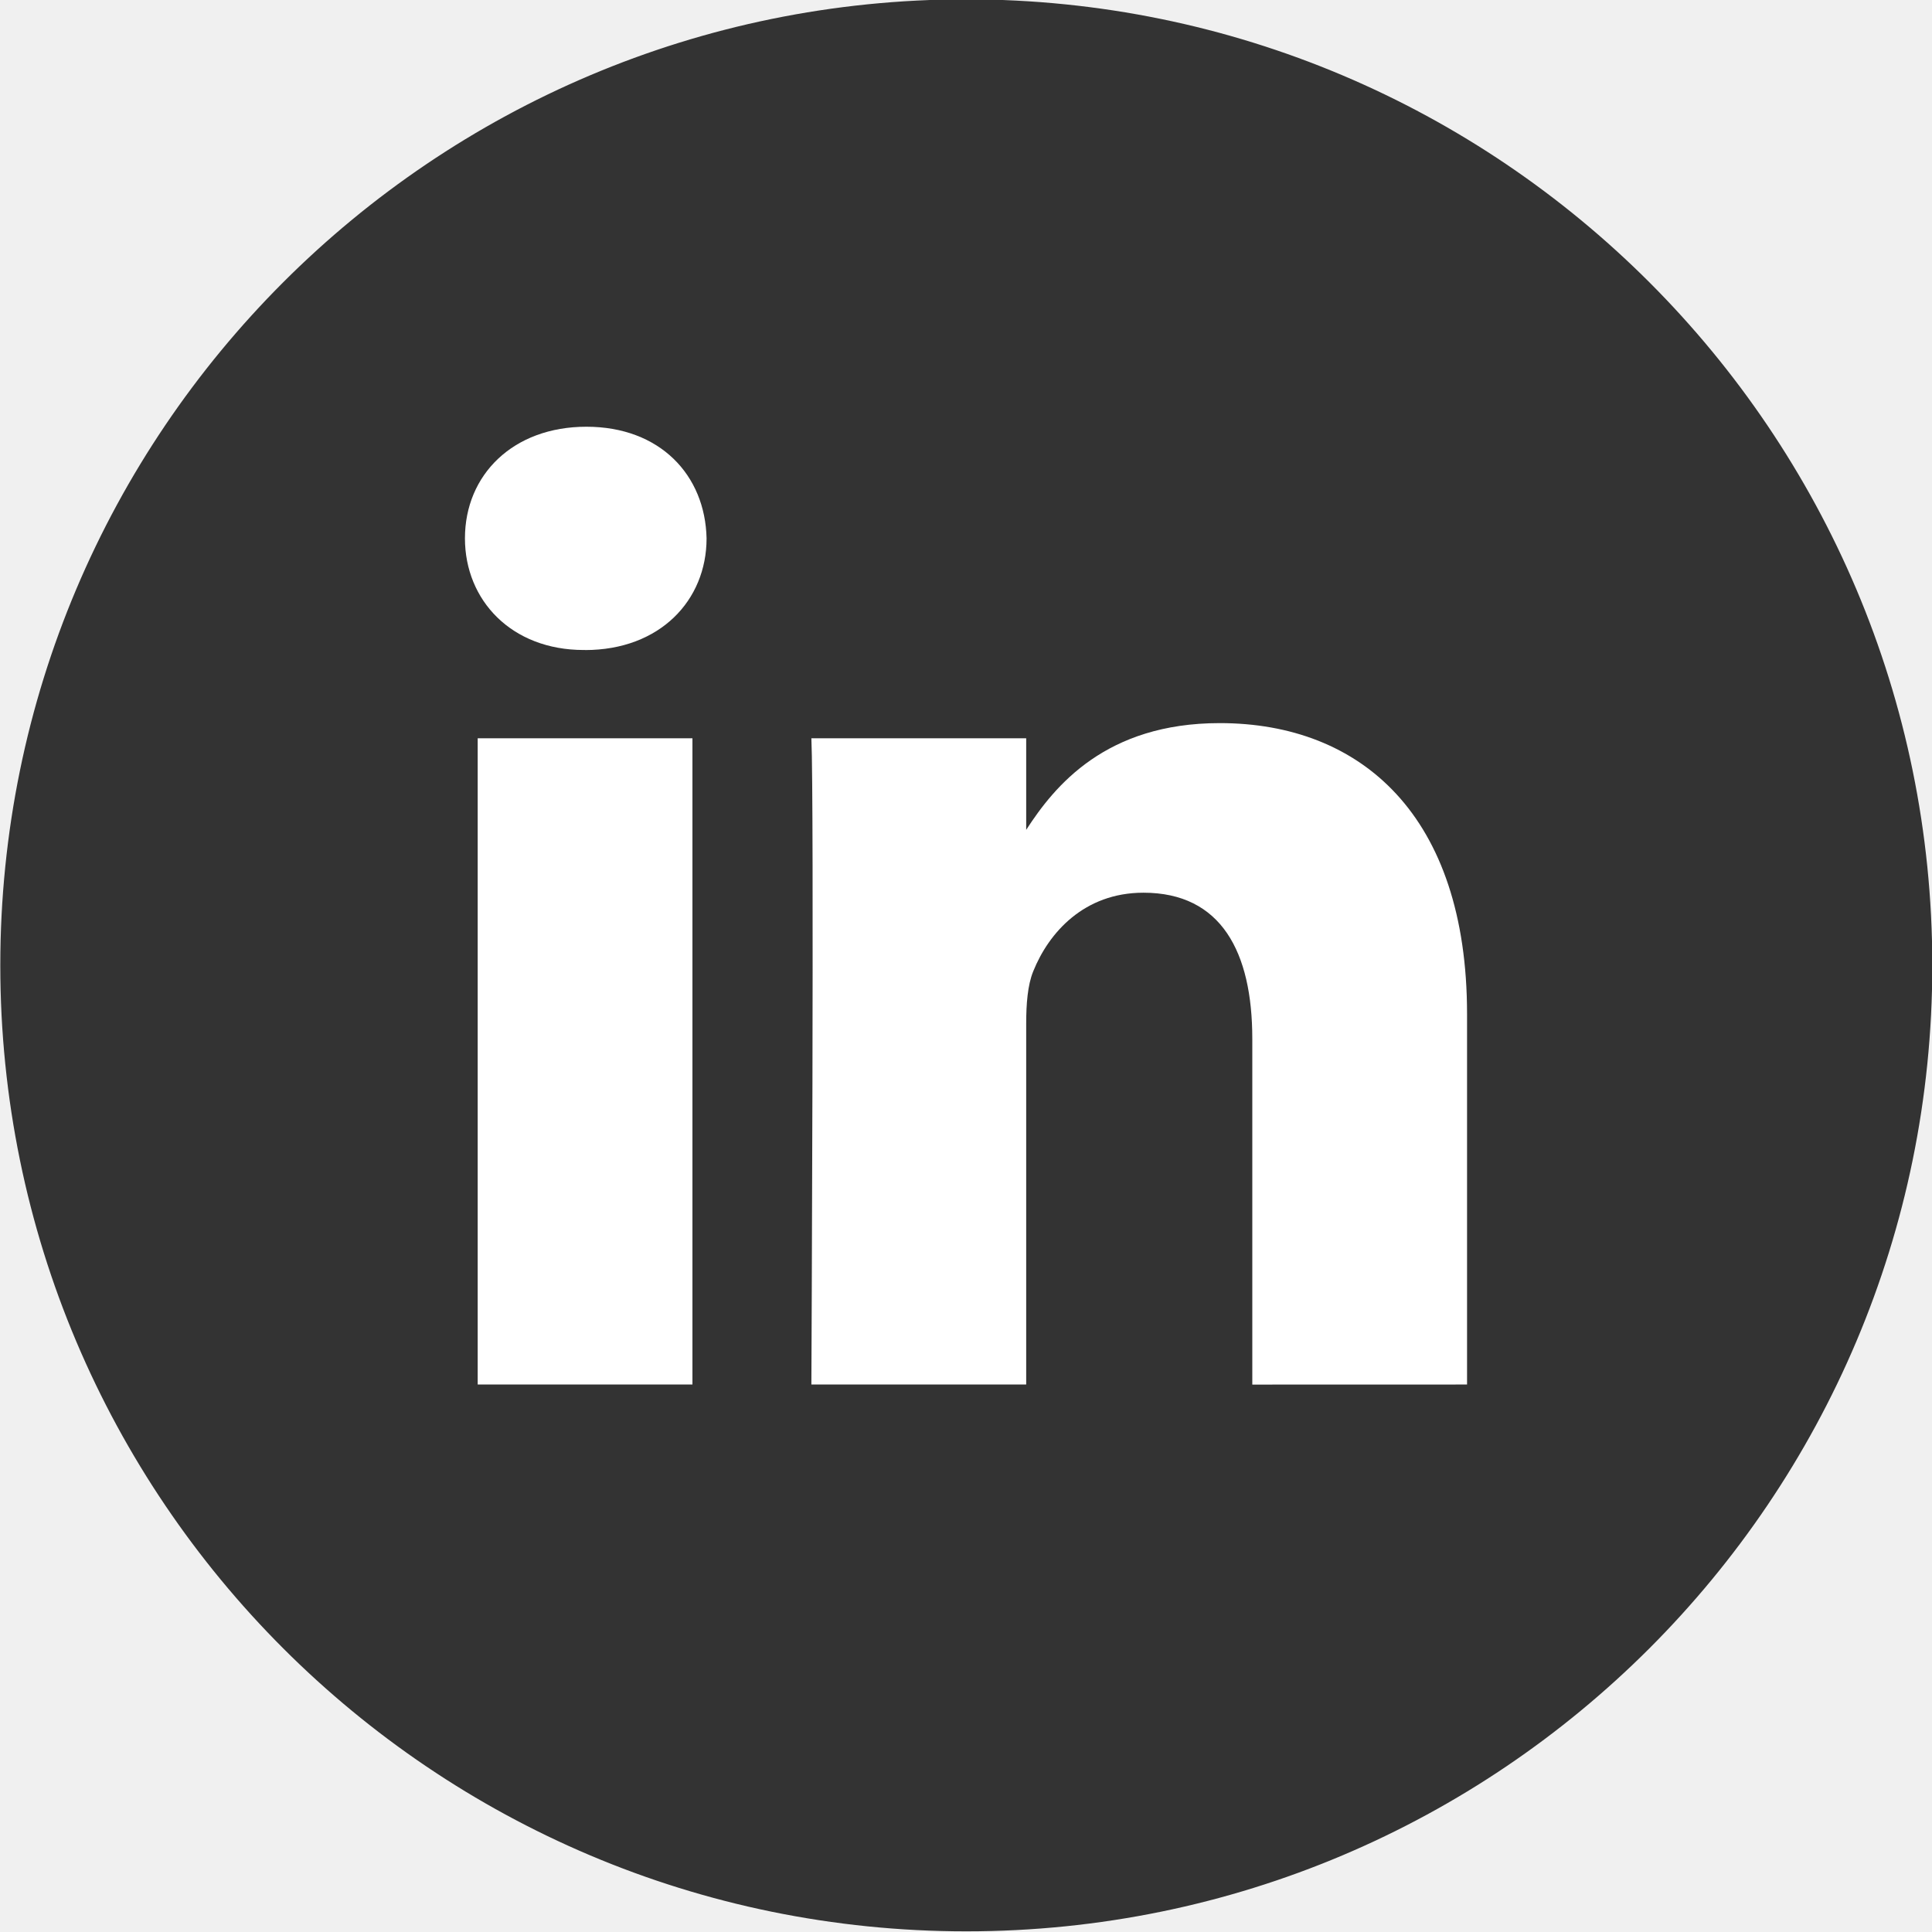
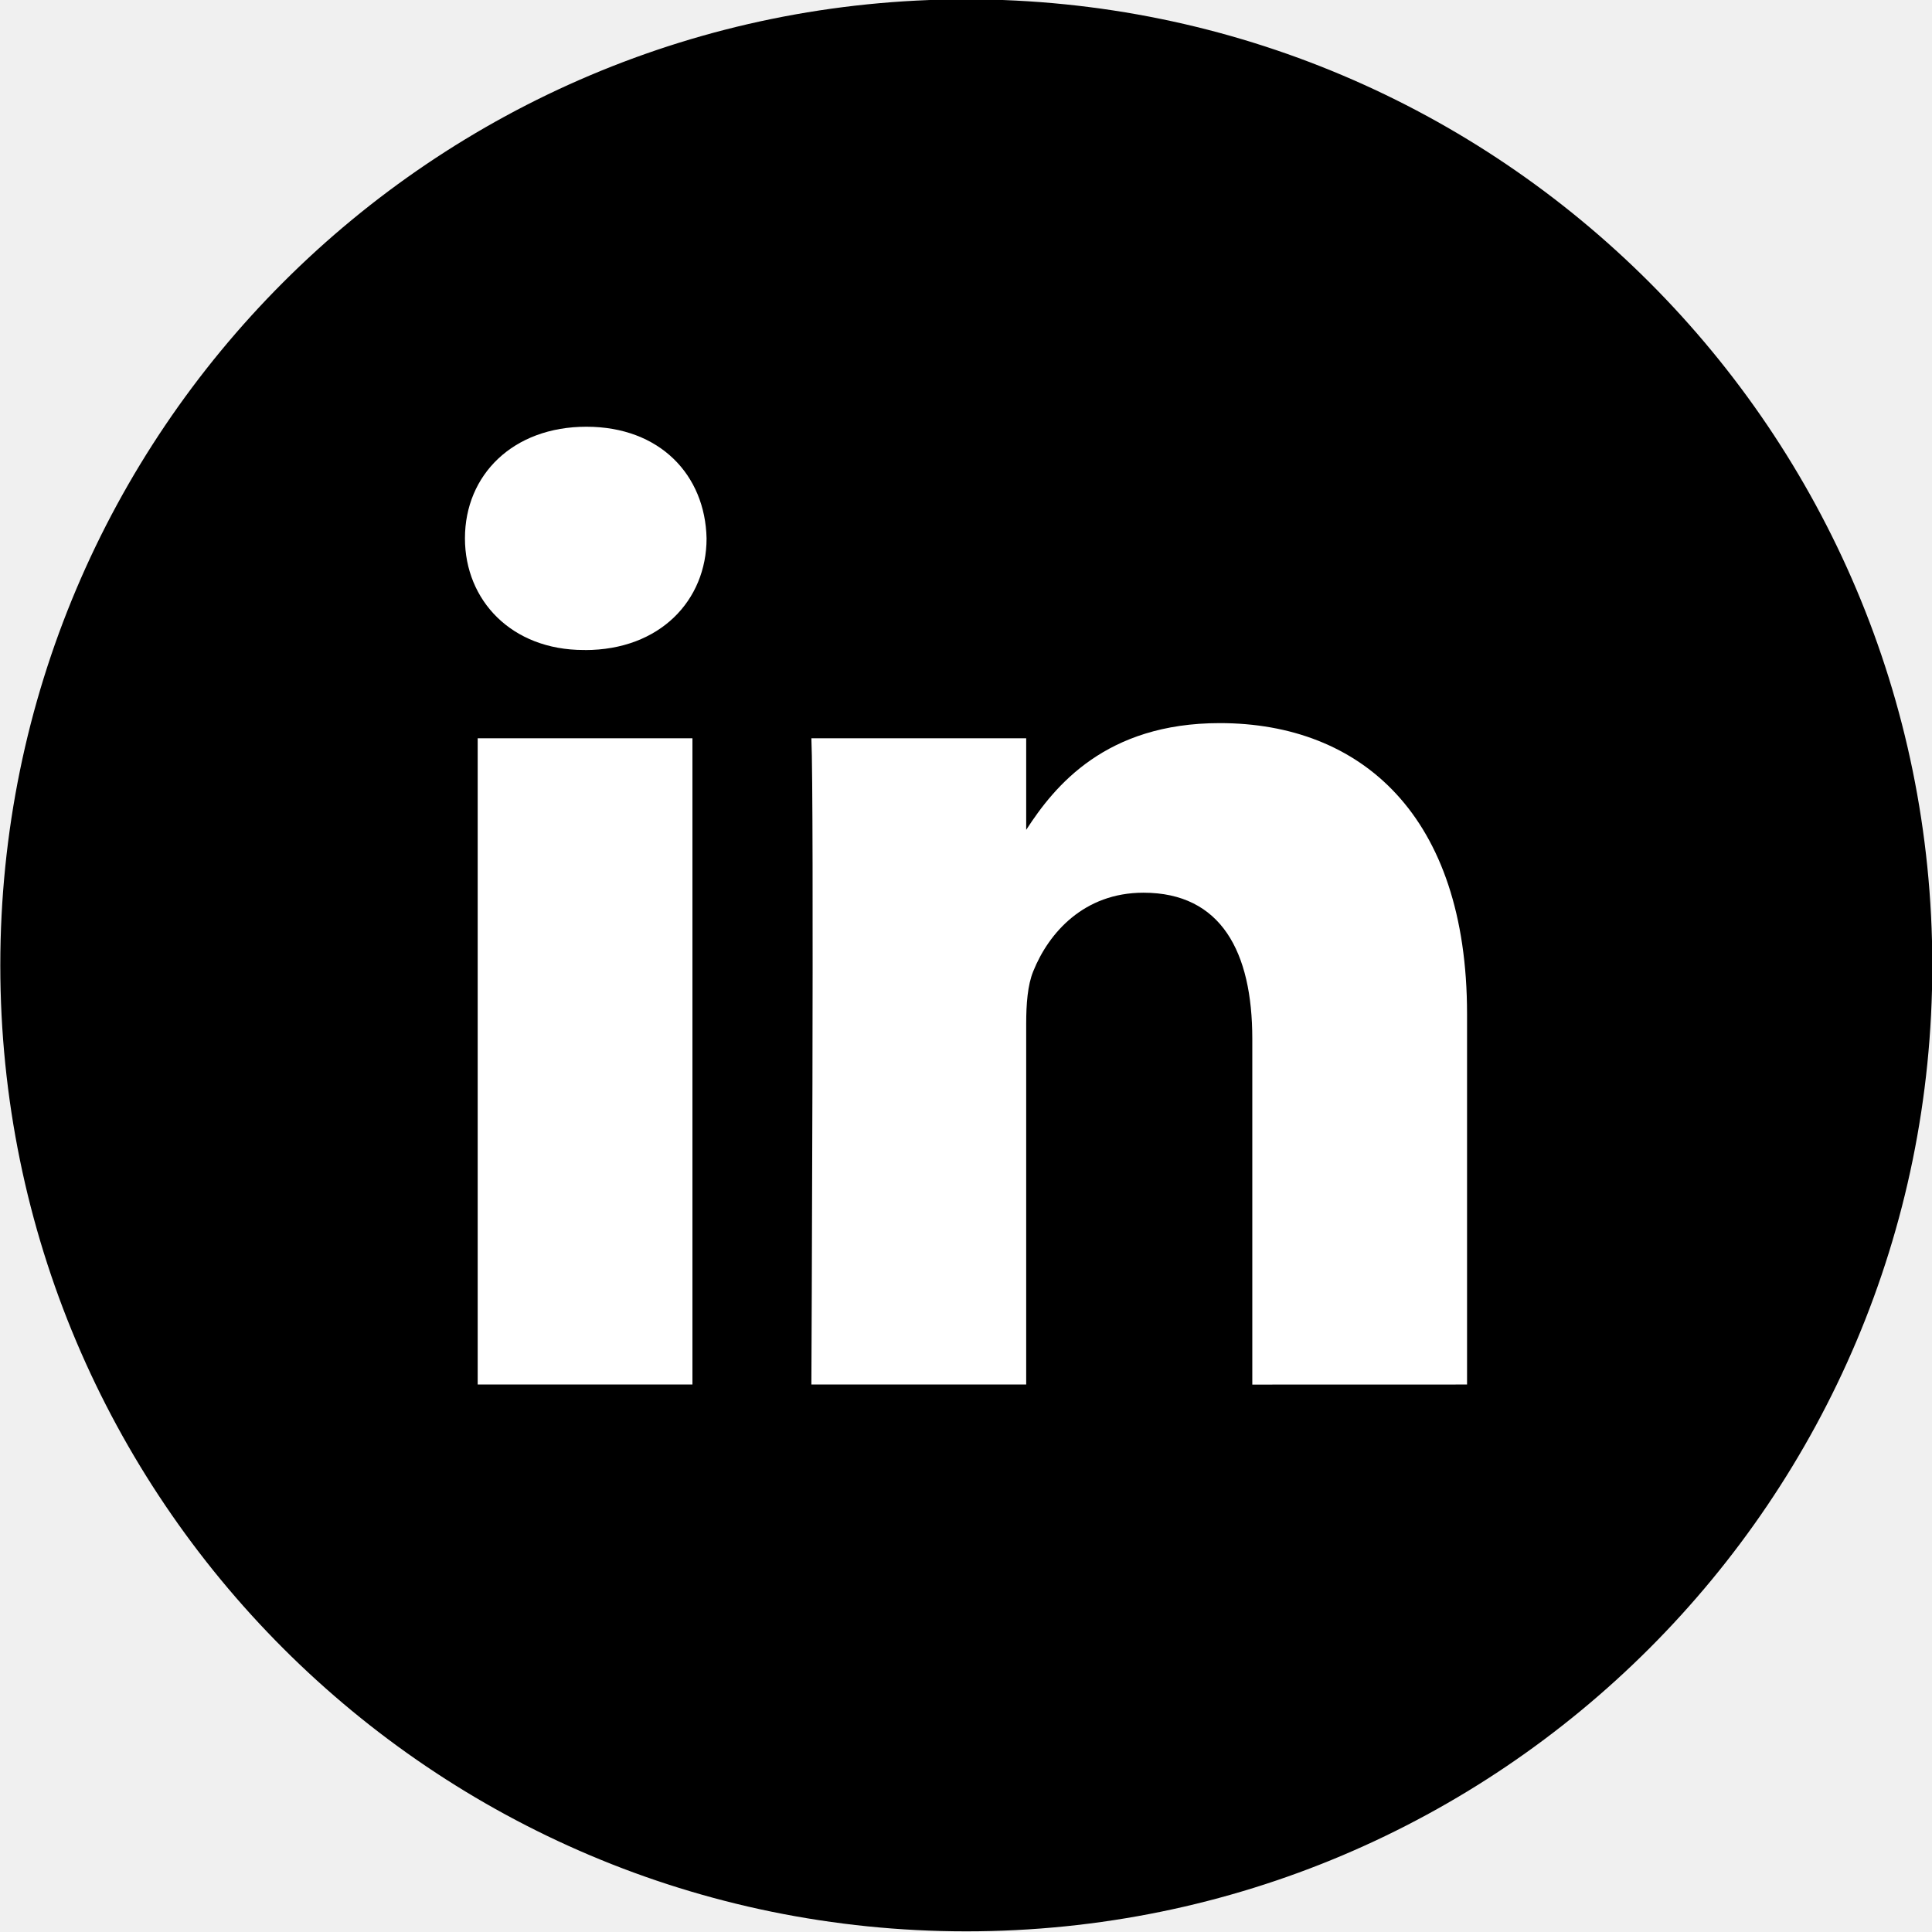
<svg xmlns="http://www.w3.org/2000/svg" enable-background="new 0 0 32 32" version="1.1" viewBox="0 0 32 32" xml:space="preserve">
  <g id="Flat_copy">
    <g>
      <g>
-         <path d="M16.005,31.614c-8.615,0-15.625-7.01-15.625-15.625S7.39,0.364,16.005,0.364S31.63,7.374,31.63,15.989     S24.62,31.614,16.005,31.614z" fill="#333333" />
-         <path d="M16.005,0.739c8.409,0,15.25,6.841,15.25,15.25s-6.841,15.25-15.25,15.25s-15.25-6.841-15.25-15.25     S7.596,0.739,16.005,0.739 M16.005-0.011c-8.837,0-16,7.163-16,16c0,8.836,7.163,16,16,16s16-7.164,16-16     C32.005,7.153,24.842-0.011,16.005-0.011L16.005-0.011z" fill="#333333" />
+         <path d="M16.005,31.614c-8.615,0-15.625-7.01-15.625-15.625S7.39,0.364,16.005,0.364S31.63,7.374,31.63,15.989     S24.62,31.614,16.005,31.614z" fill="#000000" />
+         <path d="M16.005,0.739c8.409,0,15.25,6.841,15.25,15.25s-6.841,15.25-15.25,15.25s-15.25-6.841-15.25-15.25     S7.596,0.739,16.005,0.739 M16.005-0.011c-8.837,0-16,7.163-16,16c0,8.836,7.163,16,16,16s16-7.164,16-16     C32.005,7.153,24.842-0.011,16.005-0.011L16.005-0.011z" fill="#000000" />
      </g>
    </g>
    <path d="M24.299,22.932v-6.137c0-3.288-1.755-4.818-4.096-4.818c-1.889,0-2.735,1.039-3.206,1.768v-1.517h-3.558   c0.047,1.005,0,10.704,0,10.704h3.558v-5.978c0-0.319,0.023-0.639,0.117-0.867c0.257-0.639,0.842-1.301,1.825-1.301   c1.288,0,1.803,0.981,1.803,2.42v5.727L24.299,22.932L24.299,22.932z M9.69,10.767c1.24,0,2.013-0.823,2.013-1.85   c-0.023-1.05-0.773-1.849-1.99-1.849S7.701,7.866,7.701,8.916c0,1.028,0.772,1.85,1.967,1.85H9.69z M11.469,22.932V12.228H7.912   v10.704H11.469z" fill="#FFFFFF" />
  </g>
</svg>
